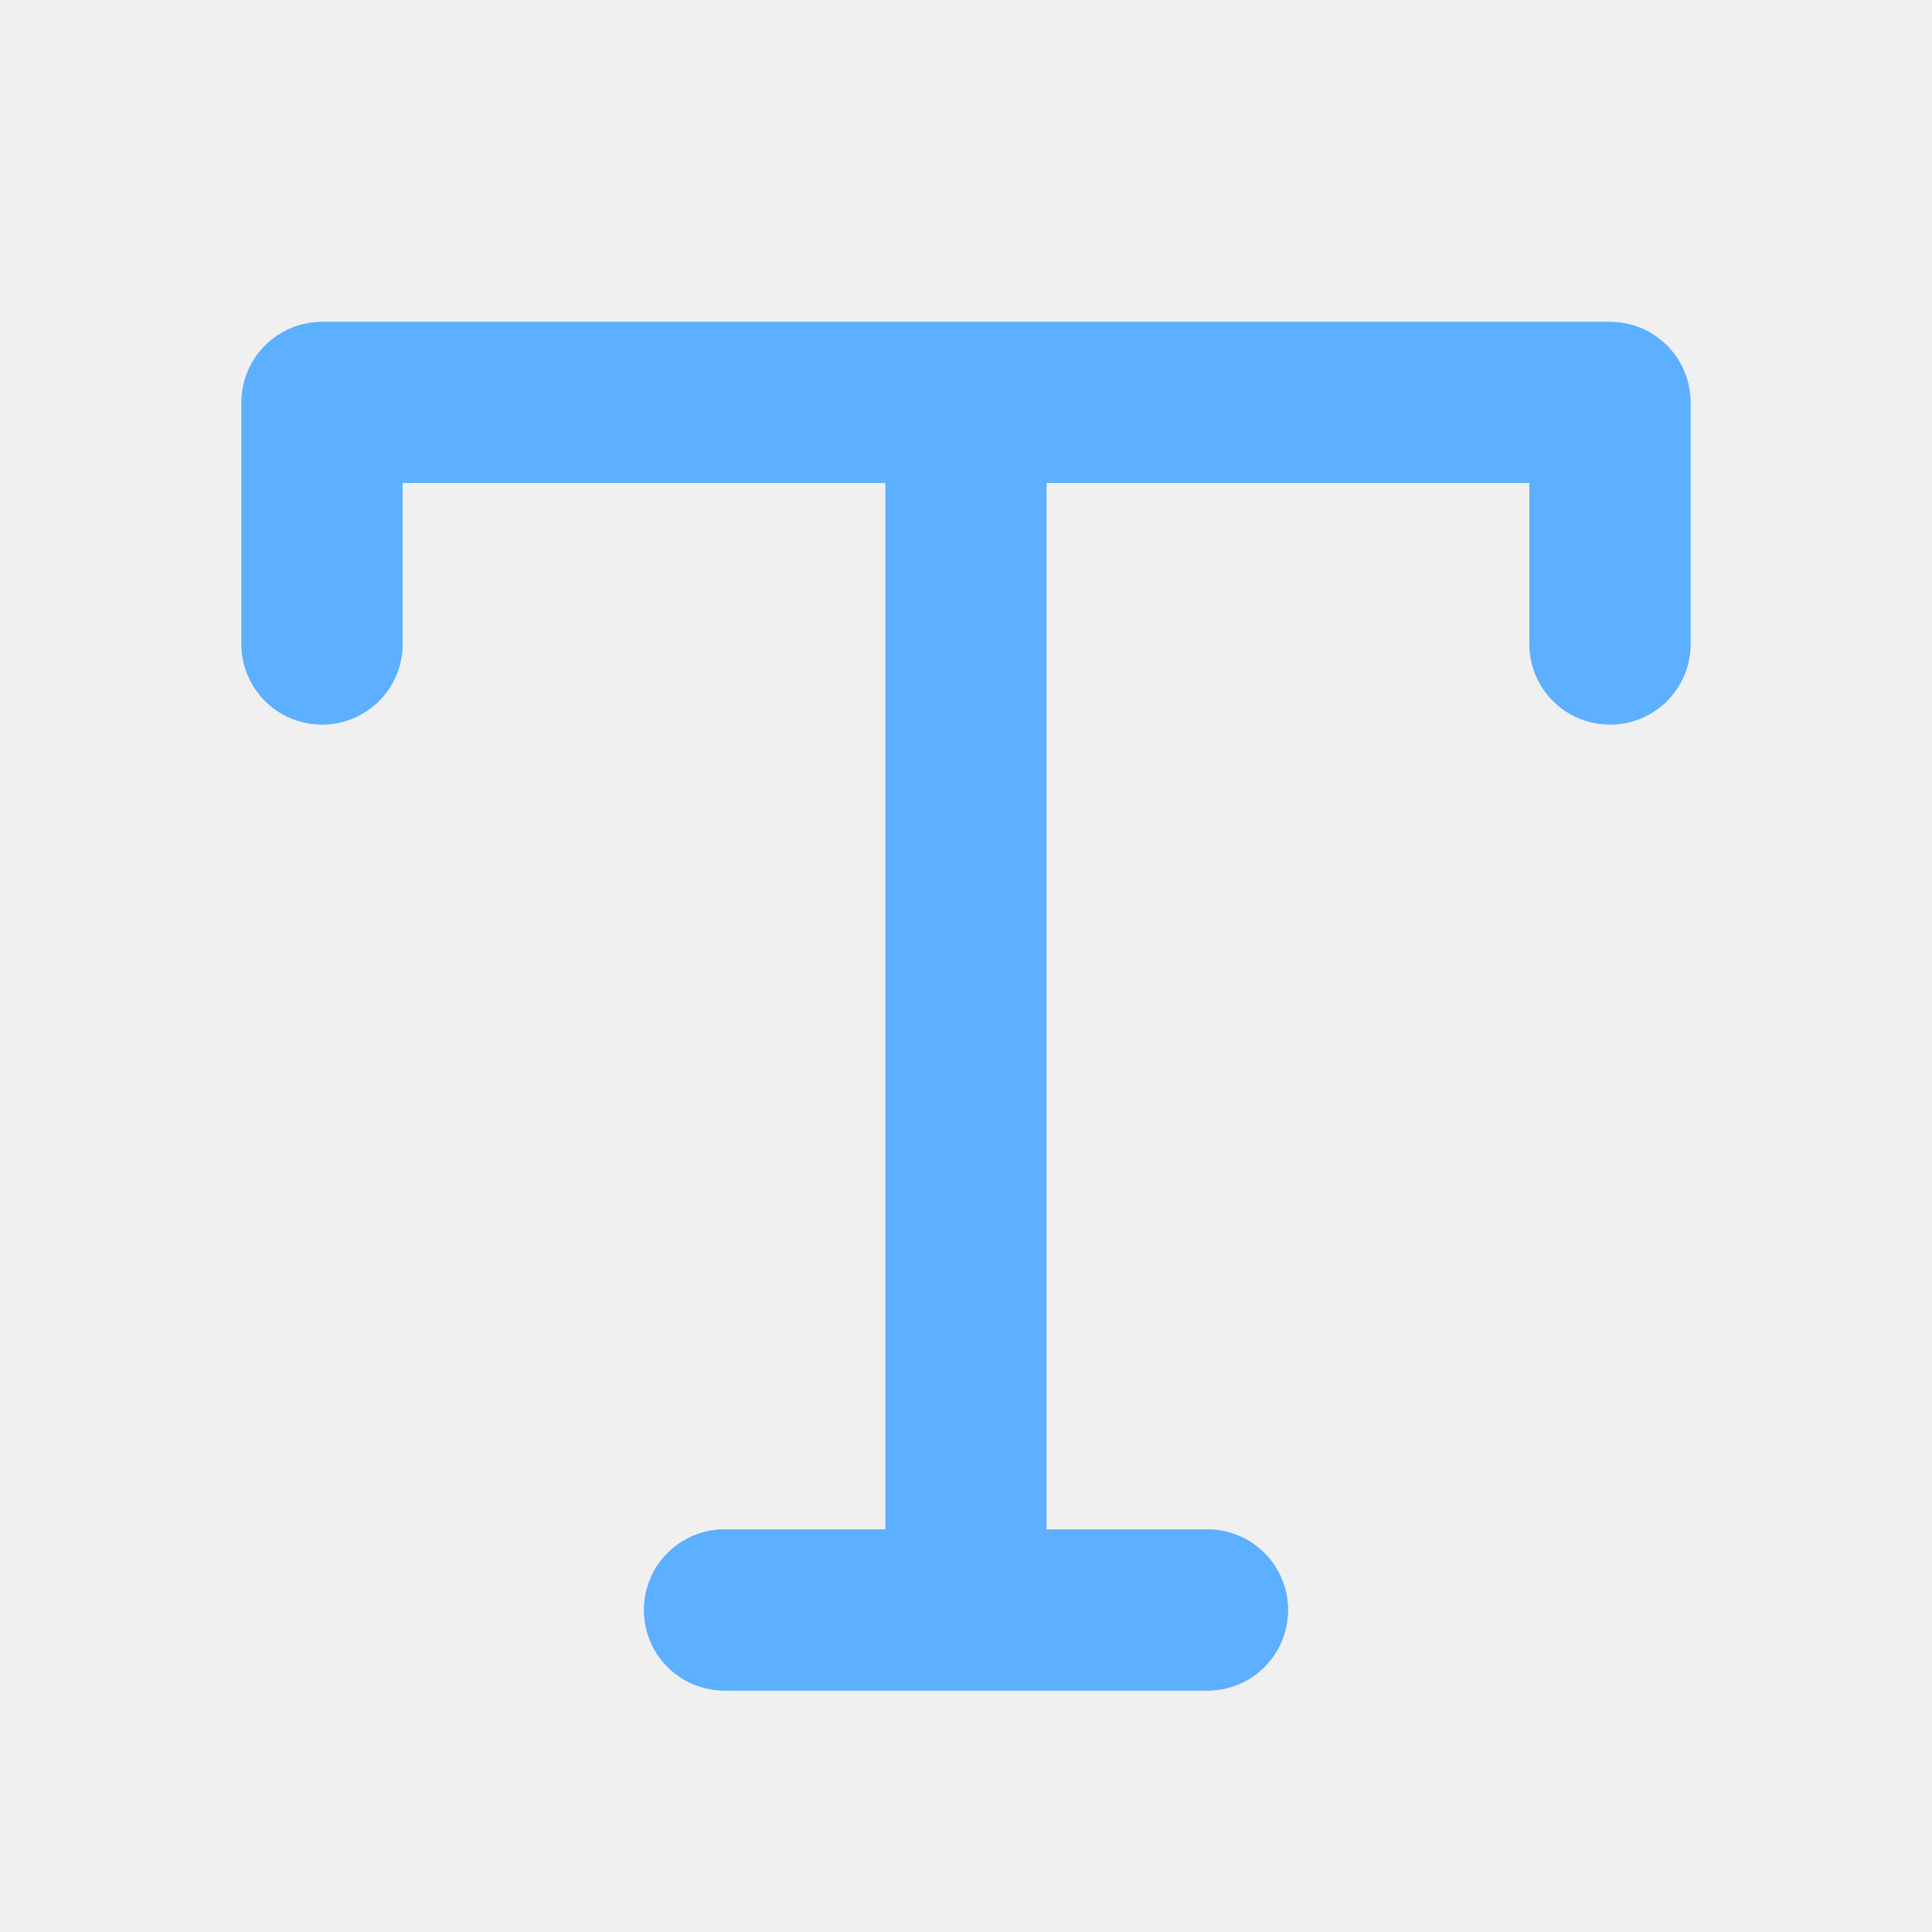
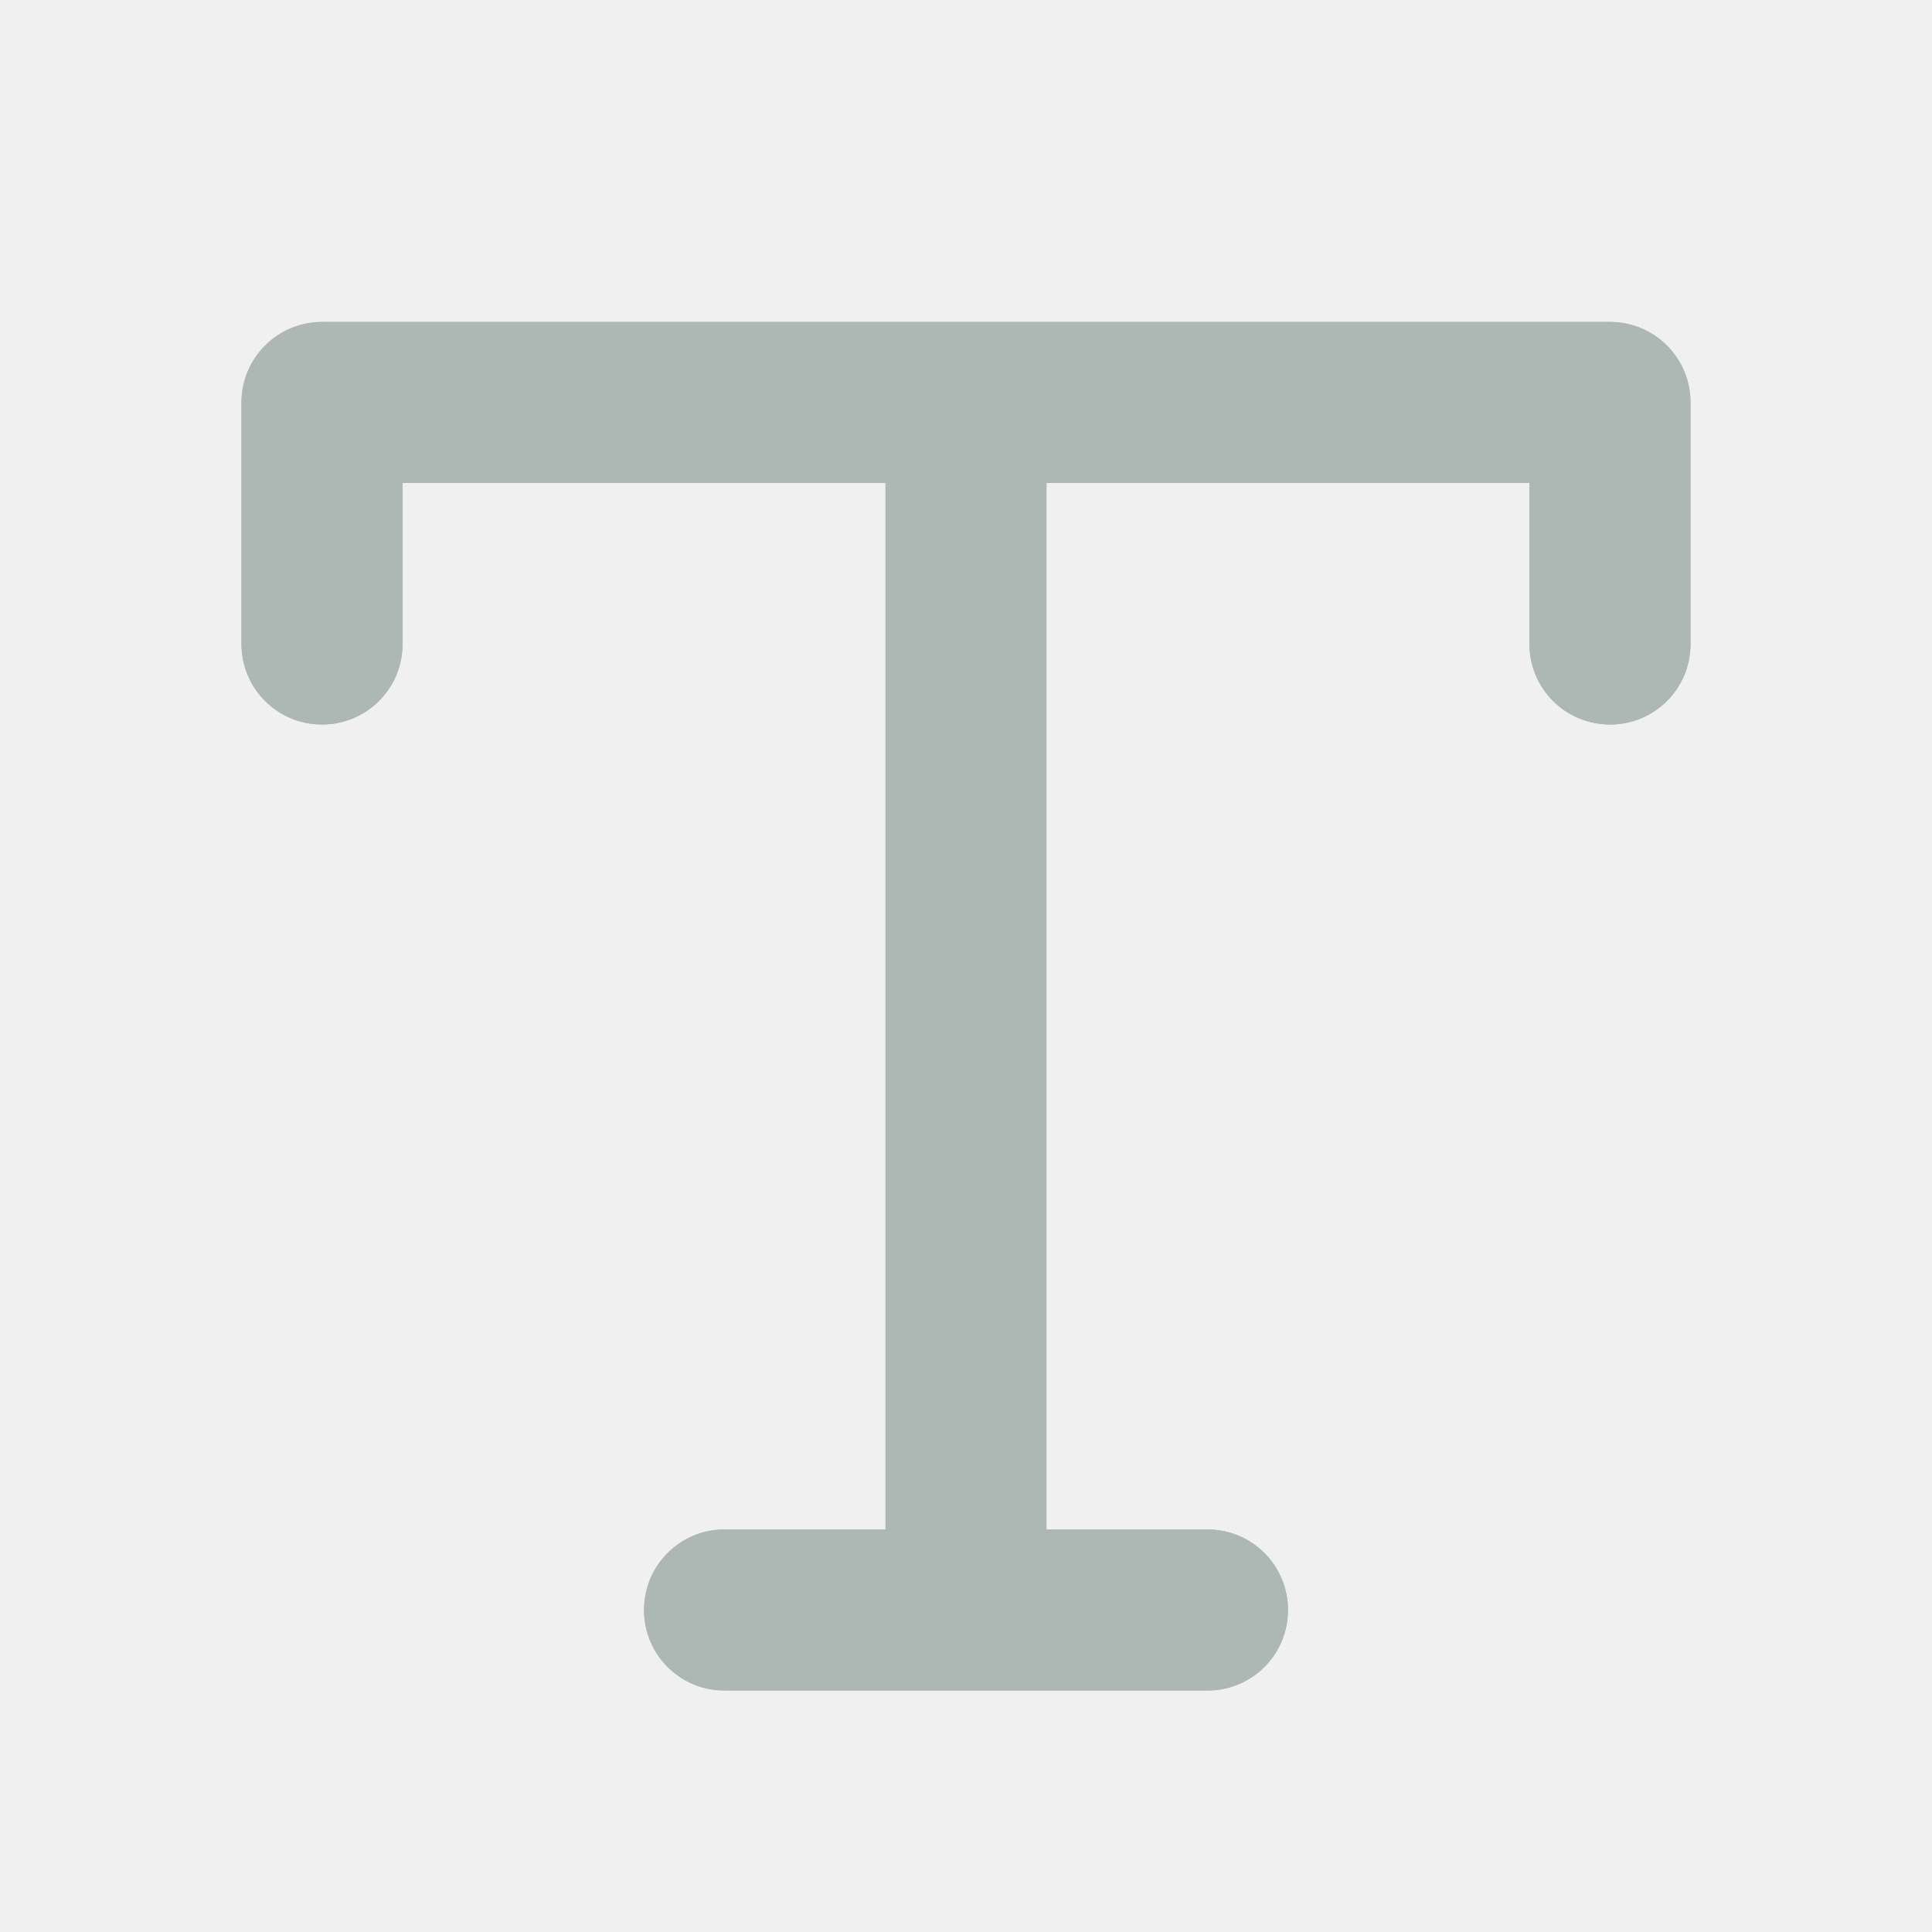
<svg xmlns="http://www.w3.org/2000/svg" width="20" height="20" viewBox="0 0 20 20" fill="none">
-   <path fill-rule="evenodd" clip-rule="evenodd" d="M16.667 3.333H3.333C2.873 3.333 2.5 3.706 2.5 4.167V6.667C2.5 7.128 2.873 7.5 3.333 7.5C3.794 7.5 4.167 7.128 4.167 6.667V5H9.167V15.833H7.5C7.039 15.833 6.667 16.206 6.667 16.667C6.667 17.128 7.039 17.5 7.5 17.5H12.5C12.961 17.5 13.333 17.128 13.333 16.667C13.333 16.206 12.961 15.833 12.5 15.833H10.833V5H15.833V6.667C15.833 7.128 16.206 7.5 16.667 7.5C17.128 7.5 17.5 7.128 17.5 6.667V4.167C17.5 3.706 17.128 3.333 16.667 3.333" fill="#5CB0FF" />
+   <path fill-rule="evenodd" clip-rule="evenodd" d="M16.667 3.333H3.333C2.873 3.333 2.5 3.706 2.5 4.167V6.667C2.5 7.128 2.873 7.5 3.333 7.5C3.794 7.5 4.167 7.128 4.167 6.667V5H9.167V15.833H7.5C7.039 15.833 6.667 16.206 6.667 16.667C6.667 17.128 7.039 17.5 7.5 17.5H12.5C12.961 17.5 13.333 17.128 13.333 16.667C13.333 16.206 12.961 15.833 12.5 15.833H10.833V5H15.833V6.667C15.833 7.128 16.206 7.5 16.667 7.5C17.128 7.5 17.5 7.128 17.5 6.667V4.167C17.5 3.706 17.128 3.333 16.667 3.333" fill="#ADB7B4" />
  <mask id="mask0" mask-type="alpha" maskUnits="userSpaceOnUse" x="2" y="3" width="16" height="15">
    <path fill-rule="evenodd" clip-rule="evenodd" d="M16.667 3.333H3.333C2.873 3.333 2.5 3.706 2.5 4.167V6.667C2.5 7.128 2.873 7.5 3.333 7.5C3.794 7.5 4.167 7.128 4.167 6.667V5H9.167V15.833H7.5C7.039 15.833 6.667 16.206 6.667 16.667C6.667 17.128 7.039 17.5 7.5 17.5H12.5C12.961 17.5 13.333 17.128 13.333 16.667C13.333 16.206 12.961 15.833 12.5 15.833H10.833V5H15.833V6.667C15.833 7.128 16.206 7.5 16.667 7.5C17.128 7.5 17.5 7.128 17.5 6.667V4.167C17.5 3.706 17.128 3.333 16.667 3.333" fill="white" />
  </mask>
  <g mask="url(#mask0)">
-     <rect width="20" height="20" fill="#5CB0FF" />
+     <rect width="20" height="20" fill="#ADB7B4" />
  </g>
</svg>
